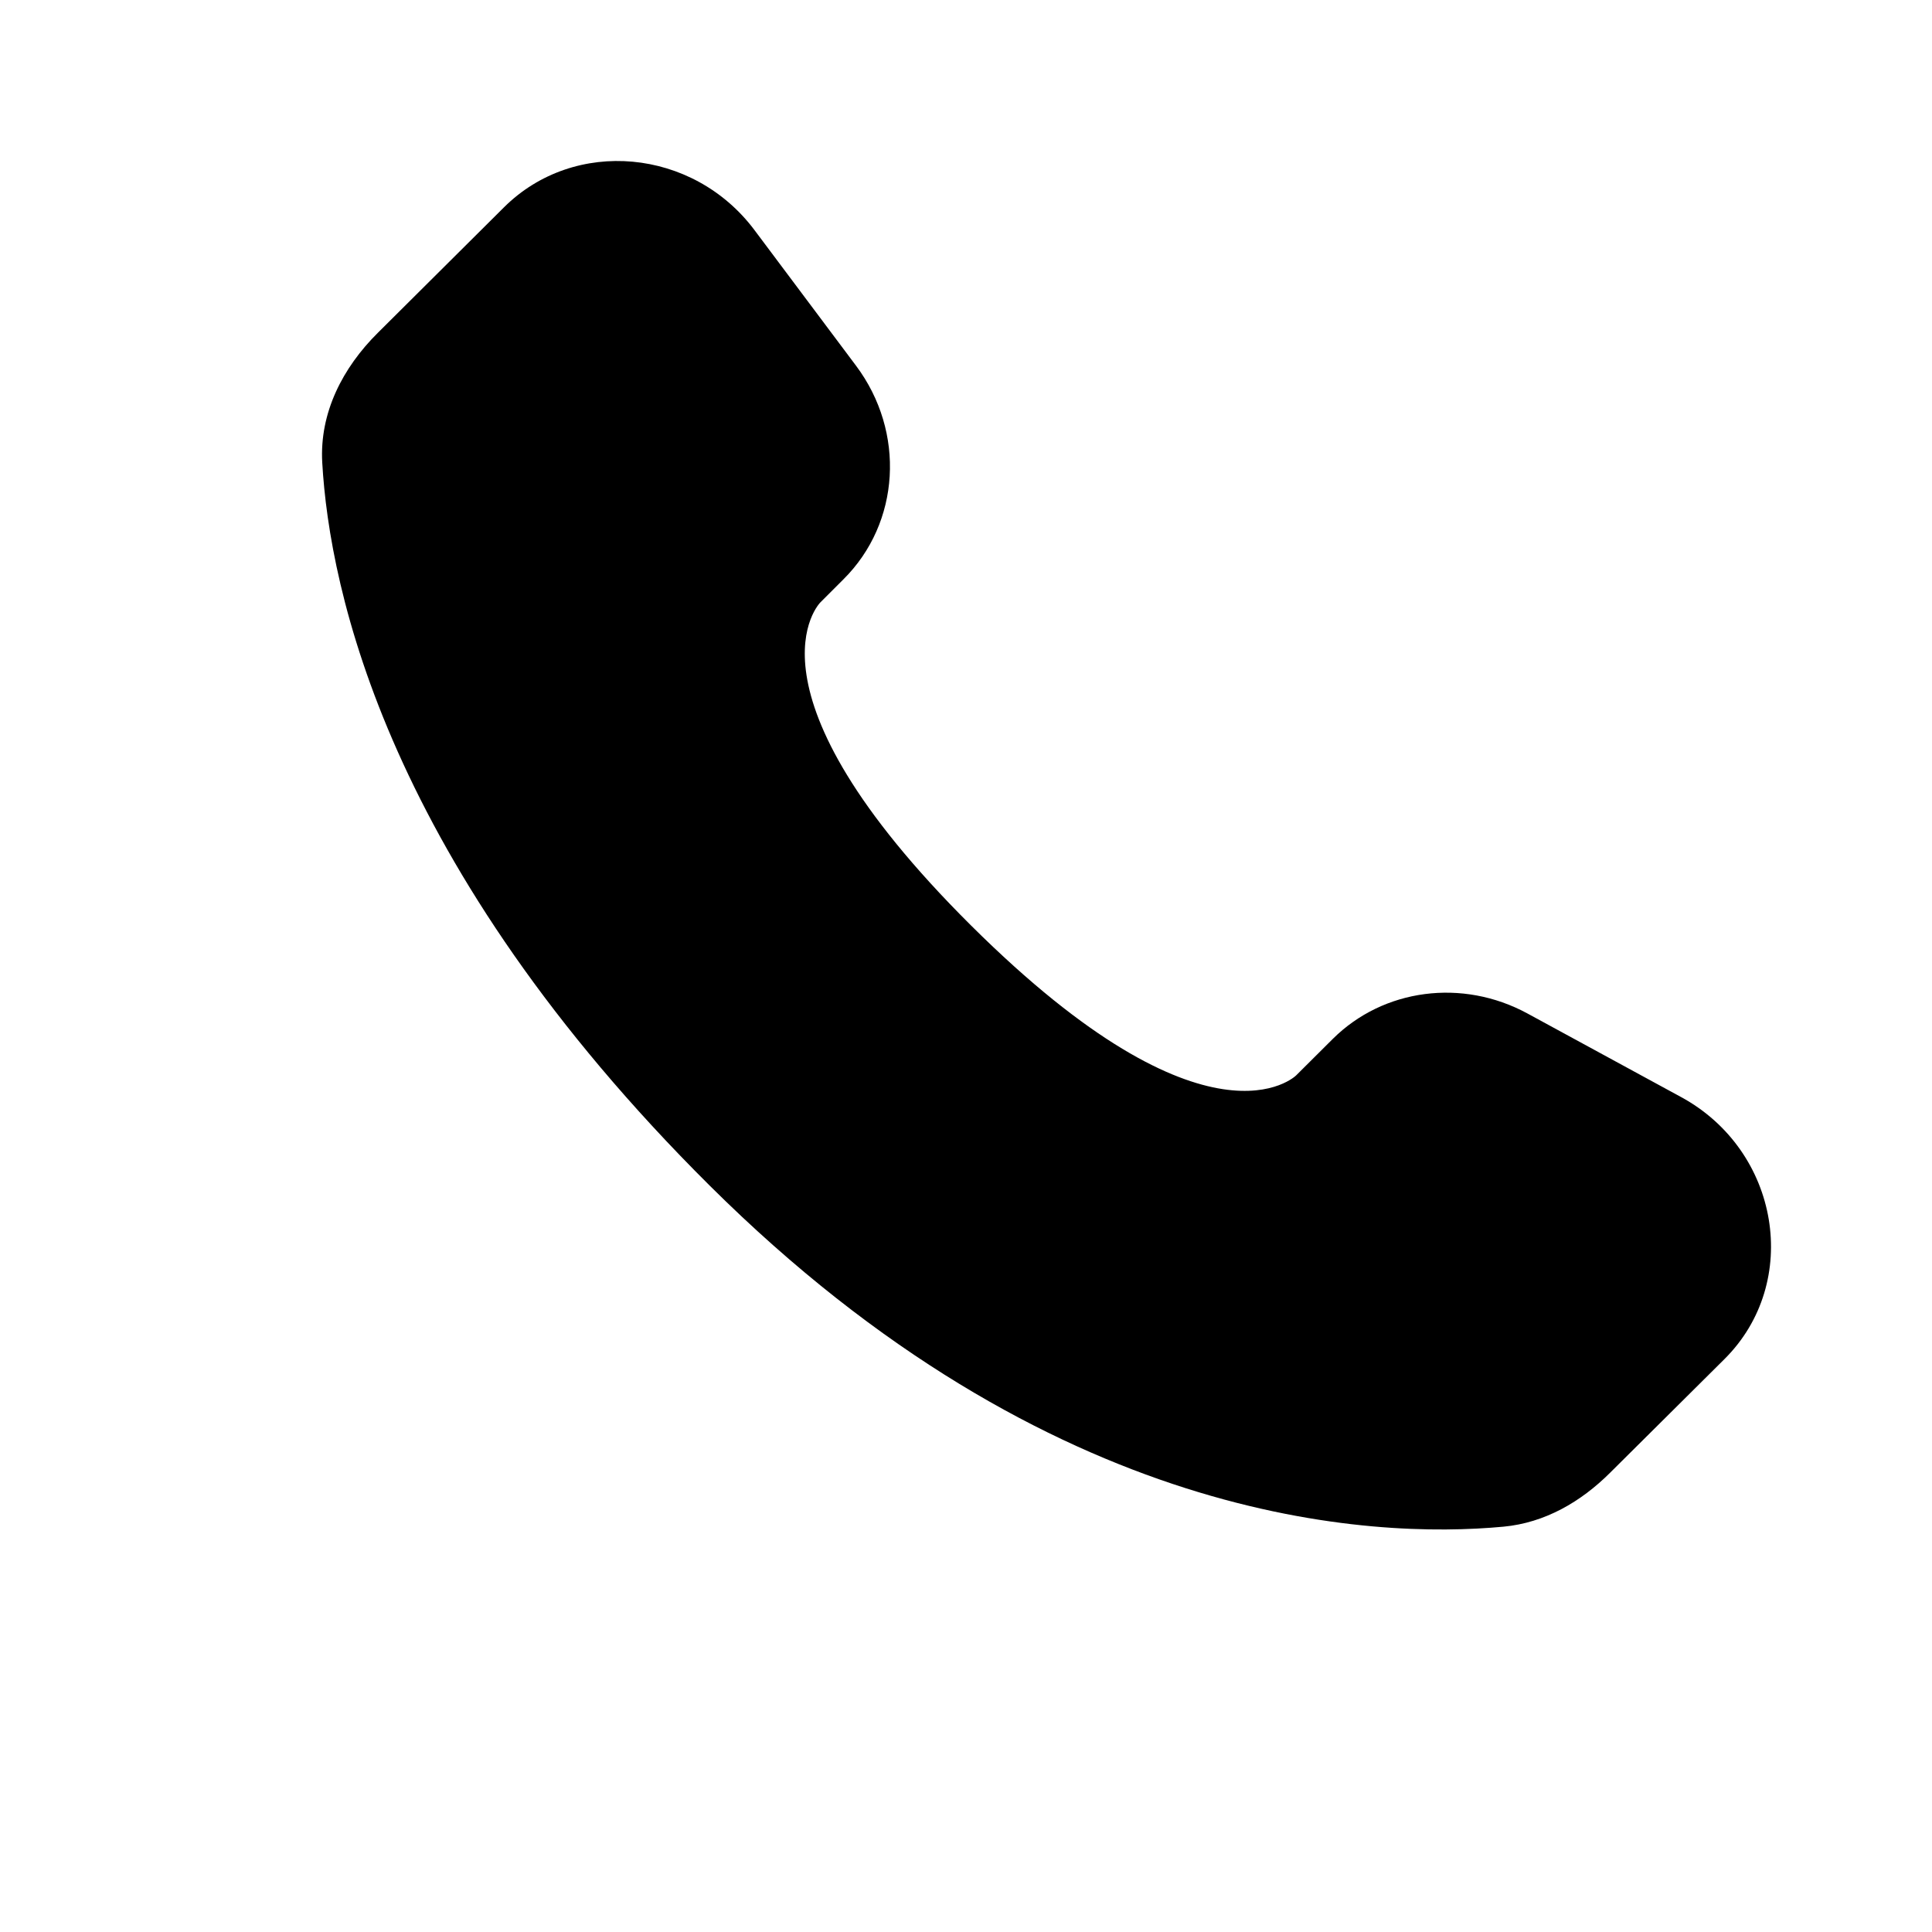
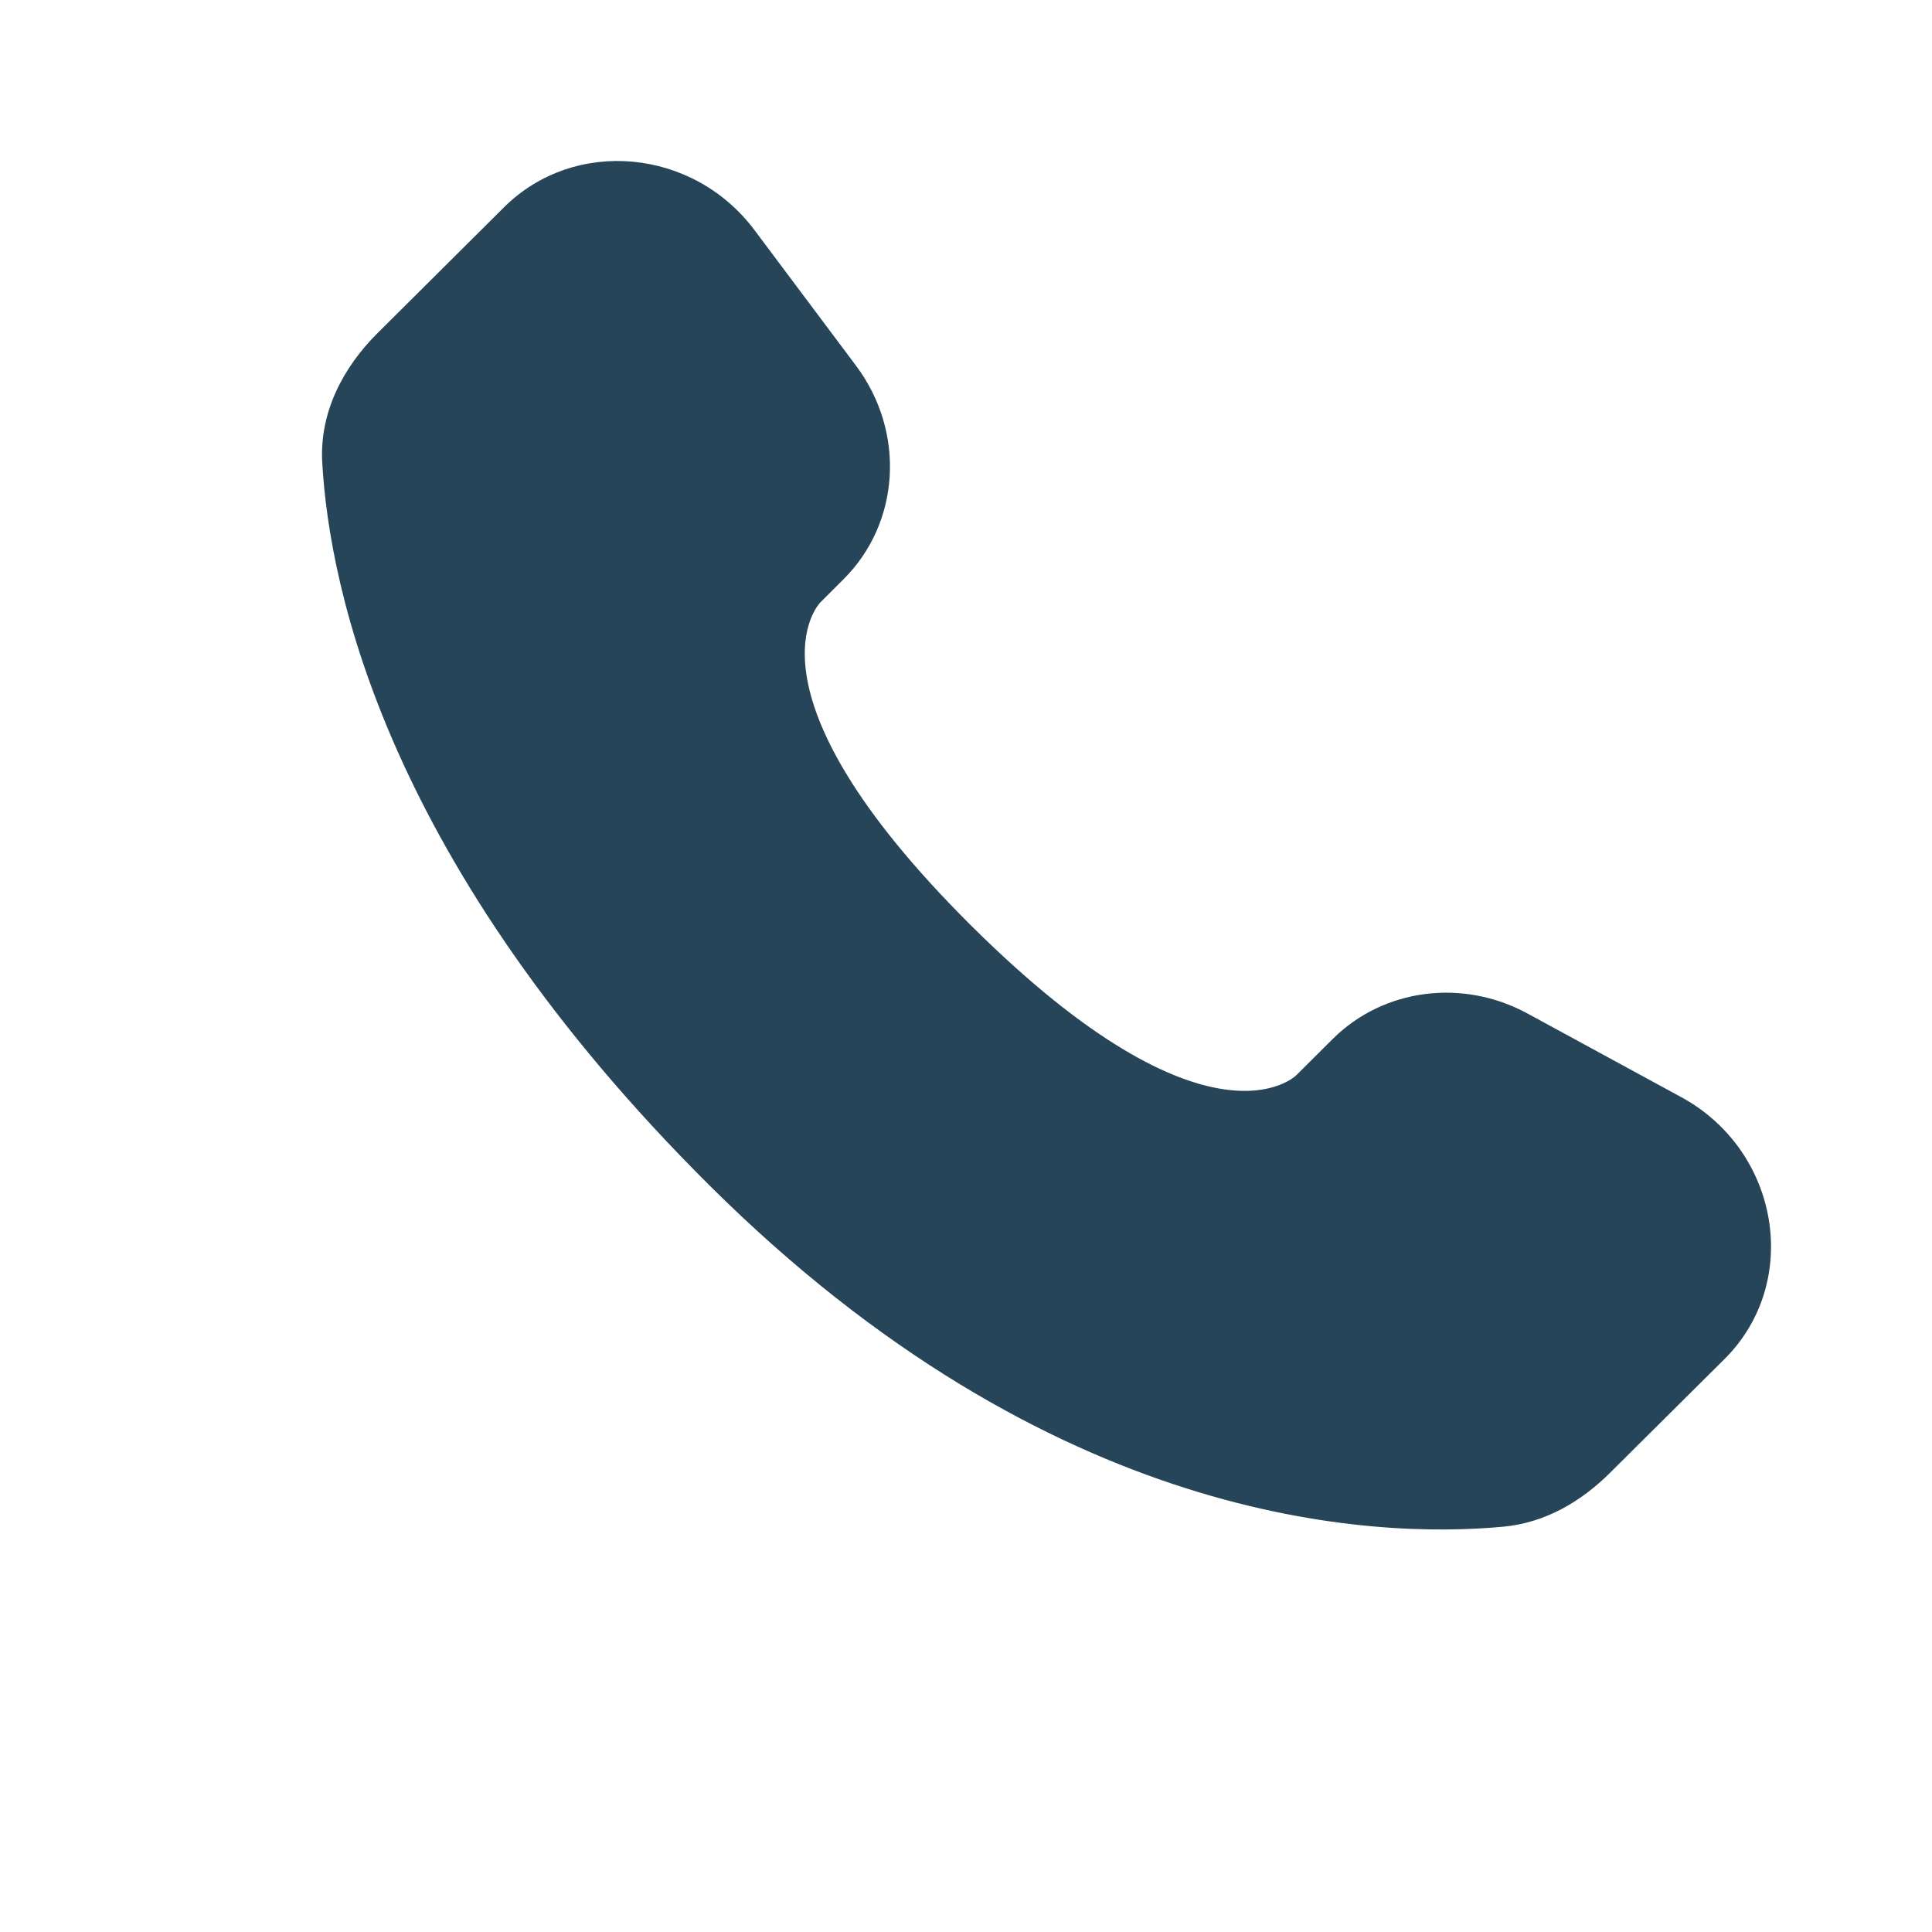
<svg xmlns="http://www.w3.org/2000/svg" width="800px" height="800px" viewBox="0 0 24 24" fill="none">
  <g id="SVGRepo_bgCarrier" stroke-width="0" />
  <g id="SVGRepo_tracerCarrier" stroke-linecap="round" stroke-linejoin="round" />
  <g id="SVGRepo_iconCarrier">
-     <path d="M16.556 12.906L16.101 13.359C16.101 13.359 15.018 14.435 12.063 11.497C9.108 8.559 10.191 7.483 10.191 7.483L10.477 7.197C11.184 6.495 11.251 5.367 10.634 4.543L9.373 2.859C8.61 1.84 7.136 1.705 6.261 2.575L4.692 4.136C4.258 4.567 3.968 5.126 4.003 5.746C4.093 7.332 4.811 10.745 8.815 14.727C13.062 18.949 17.047 19.117 18.676 18.965C19.192 18.917 19.64 18.655 20.001 18.295L21.422 16.883C22.381 15.93 22.11 14.295 20.883 13.628L18.973 12.589C18.167 12.152 17.186 12.28 16.556 12.906Z" fill="#000000" />
+     <path d="M16.556 12.906L16.101 13.359C16.101 13.359 15.018 14.435 12.063 11.497C9.108 8.559 10.191 7.483 10.191 7.483L10.477 7.197C11.184 6.495 11.251 5.367 10.634 4.543L9.373 2.859C8.61 1.84 7.136 1.705 6.261 2.575L4.692 4.136C4.258 4.567 3.968 5.126 4.003 5.746C4.093 7.332 4.811 10.745 8.815 14.727C13.062 18.949 17.047 19.117 18.676 18.965C19.192 18.917 19.64 18.655 20.001 18.295L21.422 16.883C22.381 15.93 22.11 14.295 20.883 13.628L18.973 12.589C18.167 12.152 17.186 12.28 16.556 12.906Z" fill="#264559" />
  </g>
</svg>
